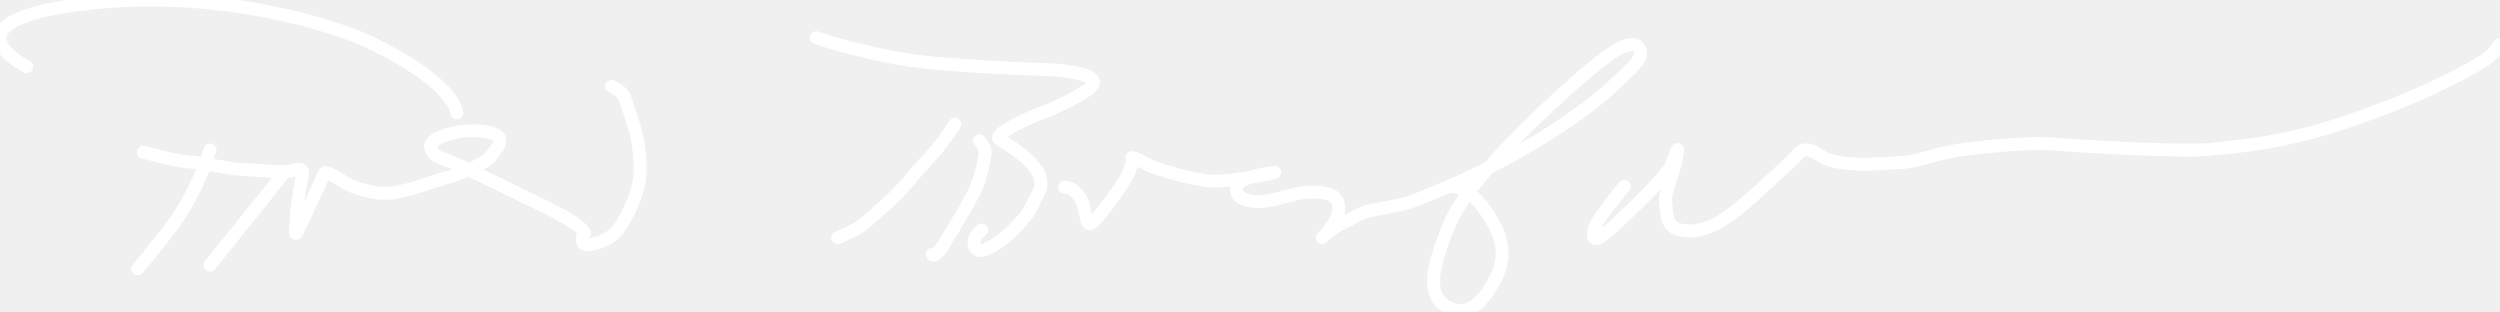
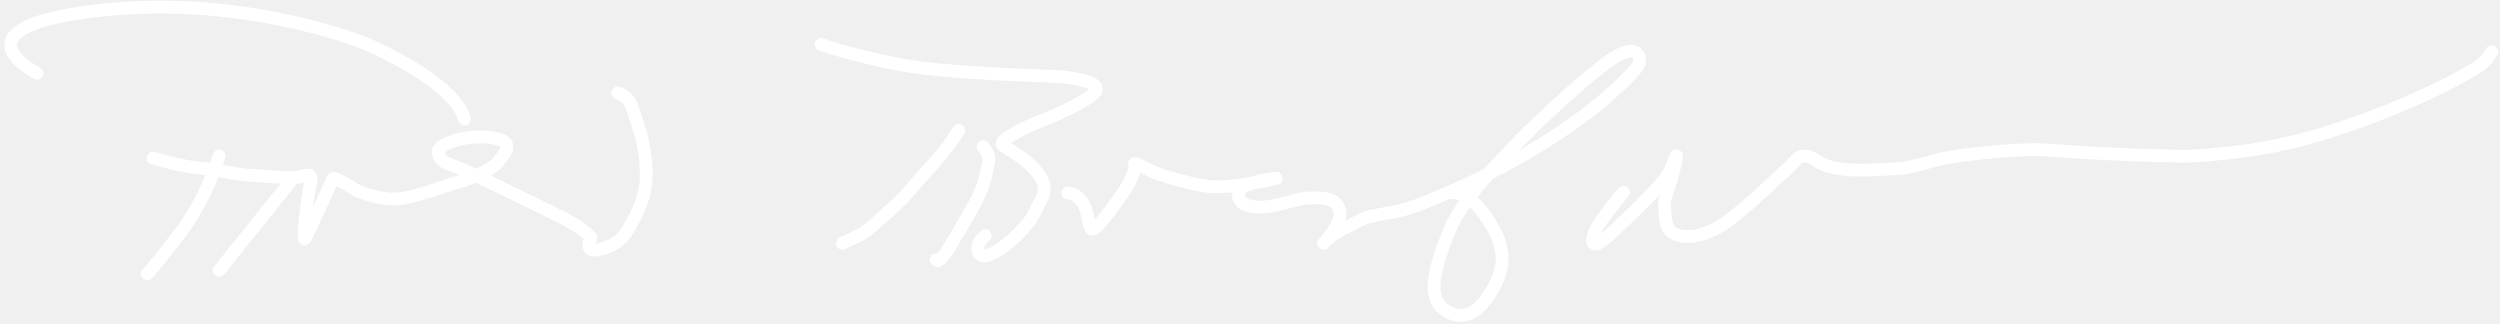
- <svg xmlns="http://www.w3.org/2000/svg" width="699px" height="87px" viewBox="0 0 699 87" version="1.1">
+ <svg xmlns="http://www.w3.org/2000/svg" width="704px" height="91px" viewBox="0 0 704 91" version="1.1">
  <defs />
  <g id="kit" stroke="none" stroke-width="1" fill="none" fill-rule="evenodd" stroke-linecap="round" stroke-linejoin="round">
-     <g id="freddie-signature" stroke-width="3.6" stroke="#FFFFFF">
-       <g id="Page-1">
+     <g id="freddie-signature" stroke="#FFFFFF" stroke-width="3.6">
+       <g id="Page-1" transform="translate(3, 2)">
        <path d="M7.432,18.644 C7.432,18.644 -16.88,6.345 22.44,1.245 C61.761,-3.854 95.678,8.145 102.582,11.445 C109.486,14.745 125.564,22.925 127.765,31.525" id="Stroke-1" />
        <path d="M40.115,42.525 C40.115,42.525 49.12,45.125 53.123,45.325 C57.125,45.525 64.213,47.289 67.131,47.325 C69.606,47.356 79.538,48.525 81.739,47.725 C83.94,46.925 85.141,46.925 84.341,50.125 C83.54,53.325 81.939,66.925 82.94,65.125 C83.94,63.325 90.544,48.925 90.744,48.325 C90.944,47.725 95.147,50.125 96.547,51.125 C97.948,52.125 104.752,54.688 109.955,53.907 C115.158,53.125 122.162,50.325 125.364,49.525 C128.566,48.725 135.77,45.725 137.171,43.725 C138.572,41.725 143.174,37.725 135.17,36.725 C127.165,35.725 119.761,39.125 120.361,40.925 C120.961,42.725 120.761,43.325 124.764,44.725 C128.766,46.125 150.979,57.125 155.381,59.325 C159.784,61.525 163.986,64.652 163.386,65.288 C162.785,65.925 161.785,69.125 165.387,68.325 C168.989,67.525 171.59,66.325 173.792,62.725 C175.993,59.125 178.194,54.725 178.795,50.125 C179.395,45.525 178.594,38.725 176.593,33.025 C174.592,27.325 174.992,25.925 170.99,24.125" id="Stroke-3" />
        <path d="M58.726,41.925 C58.726,41.925 55.124,54.125 47.519,63.925 C39.915,73.725 38.514,75.125 38.514,75.125" id="Stroke-5" />
        <path d="M58.726,74.125 L79.738,47.944" id="Stroke-7" />
        <path d="M228.223,10.525 C228.223,10.525 236.628,13.525 250.035,16.125 C263.443,18.725 291.059,19.325 294.261,19.525 C297.462,19.725 310.27,20.925 304.066,25.125 C297.863,29.325 289.858,32.125 289.858,32.125 C289.858,32.125 277.251,37.325 279.452,38.925 C281.653,40.525 293.865,46.958 290.458,53.725 C286.717,61.156 287.516,59.532 284.633,62.904 C281.532,66.532 275.25,70.925 273.449,69.925 C271.648,68.925 272.048,66.325 274.449,64.325" id="Stroke-9" />
        <path d="M273.849,39.325 C273.849,39.325 275.65,41.325 275.45,42.925 C275.25,44.525 274.449,49.725 272.048,54.325 C269.647,58.925 264.844,66.78 263.843,68.453 C262.843,70.125 261.042,72.125 260.641,71.125" id="Stroke-11" />
        <path d="M266.981,34.725 C263.843,39.725 260.842,43.053 257.84,46.289 C254.838,49.525 252.837,52.393 249.635,55.359 C246.433,58.325 241.23,63.125 239.629,63.925 C238.028,64.725 234.226,66.525 234.226,66.525" id="Stroke-13" />
        <path d="M297.663,52.325 C297.663,52.325 301.065,52.325 302.665,56.725 C304.266,61.125 303.266,65.125 307.068,60.525 C310.87,55.925 314.472,50.725 315.273,48.925 C316.073,47.125 316.874,45.325 316.473,44.325 C316.073,43.325 319.275,45.252 321.476,46.289 C323.677,47.325 334.083,50.525 339.086,50.625 C344.089,50.725 353.695,48.925 356.096,48.325 C358.497,47.725 346.691,49.125 345.89,51.925 C345.09,54.725 347.491,56.125 350.993,56.325 C354.495,56.525 358.097,55.325 361.899,54.325 C365.702,53.325 371.705,53.393 373.306,55.359 C374.907,57.325 374.507,59.525 373.306,61.725 C372.105,63.925 369.704,66.525 369.704,66.525 C369.704,66.525 371.305,64.325 375.507,62.325 C379.71,60.325 380.91,59.325 382.911,58.925 C384.913,58.525 385.913,58.325 388.114,57.925 C390.316,57.525 393.117,57.045 397.52,55.285 C401.922,53.525 411.128,49.766 421.734,44.045 C432.34,38.325 443.546,30.725 449.75,25.125 C455.953,19.525 457.354,17.925 458.355,16.325 C459.355,14.725 458.669,8.762 449.263,15.762 C439.858,22.762 411.128,48.725 405.524,62.125 C399.921,75.525 398.72,83.125 405.324,86.125 C411.928,89.125 416.21,81.461 417.731,78.725 C420.934,72.967 419.985,68.915 419.332,66.525 C418.363,62.978 411.198,49.49 403.794,52.69" id="Stroke-15" />
        <path d="M454.152,52.125 C454.152,52.125 448.349,59.125 446.748,61.925 C445.147,64.725 443.946,69.925 450.45,63.925 C456.954,57.925 465.959,49.325 467.36,45.925 C468.76,42.525 469.761,39.125 468.56,44.925 C467.36,50.725 465.359,53.325 465.759,56.925 C466.159,60.525 465.959,63.525 469.961,64.325 C473.963,65.125 478.566,64.125 484.77,59.325 C490.973,54.525 497.977,47.525 500.579,45.325 C503.18,43.125 503.58,39.925 508.984,43.525 C514.387,47.125 526.852,45.644 531.654,45.444 C536.457,45.244 541.602,42.657 549.207,41.791 C549.207,41.791 565.816,39.511 574.821,40.318 C583.826,41.125 612.243,42.525 618.246,41.725 C624.249,40.925 637.257,40.725 658.869,33.125 C680.482,25.525 692.088,18.525 694.89,16.725 C697.691,14.925 698.892,12.108 698.892,12.117" id="Stroke-17" />
      </g>
    </g>
  </g>
</svg>
